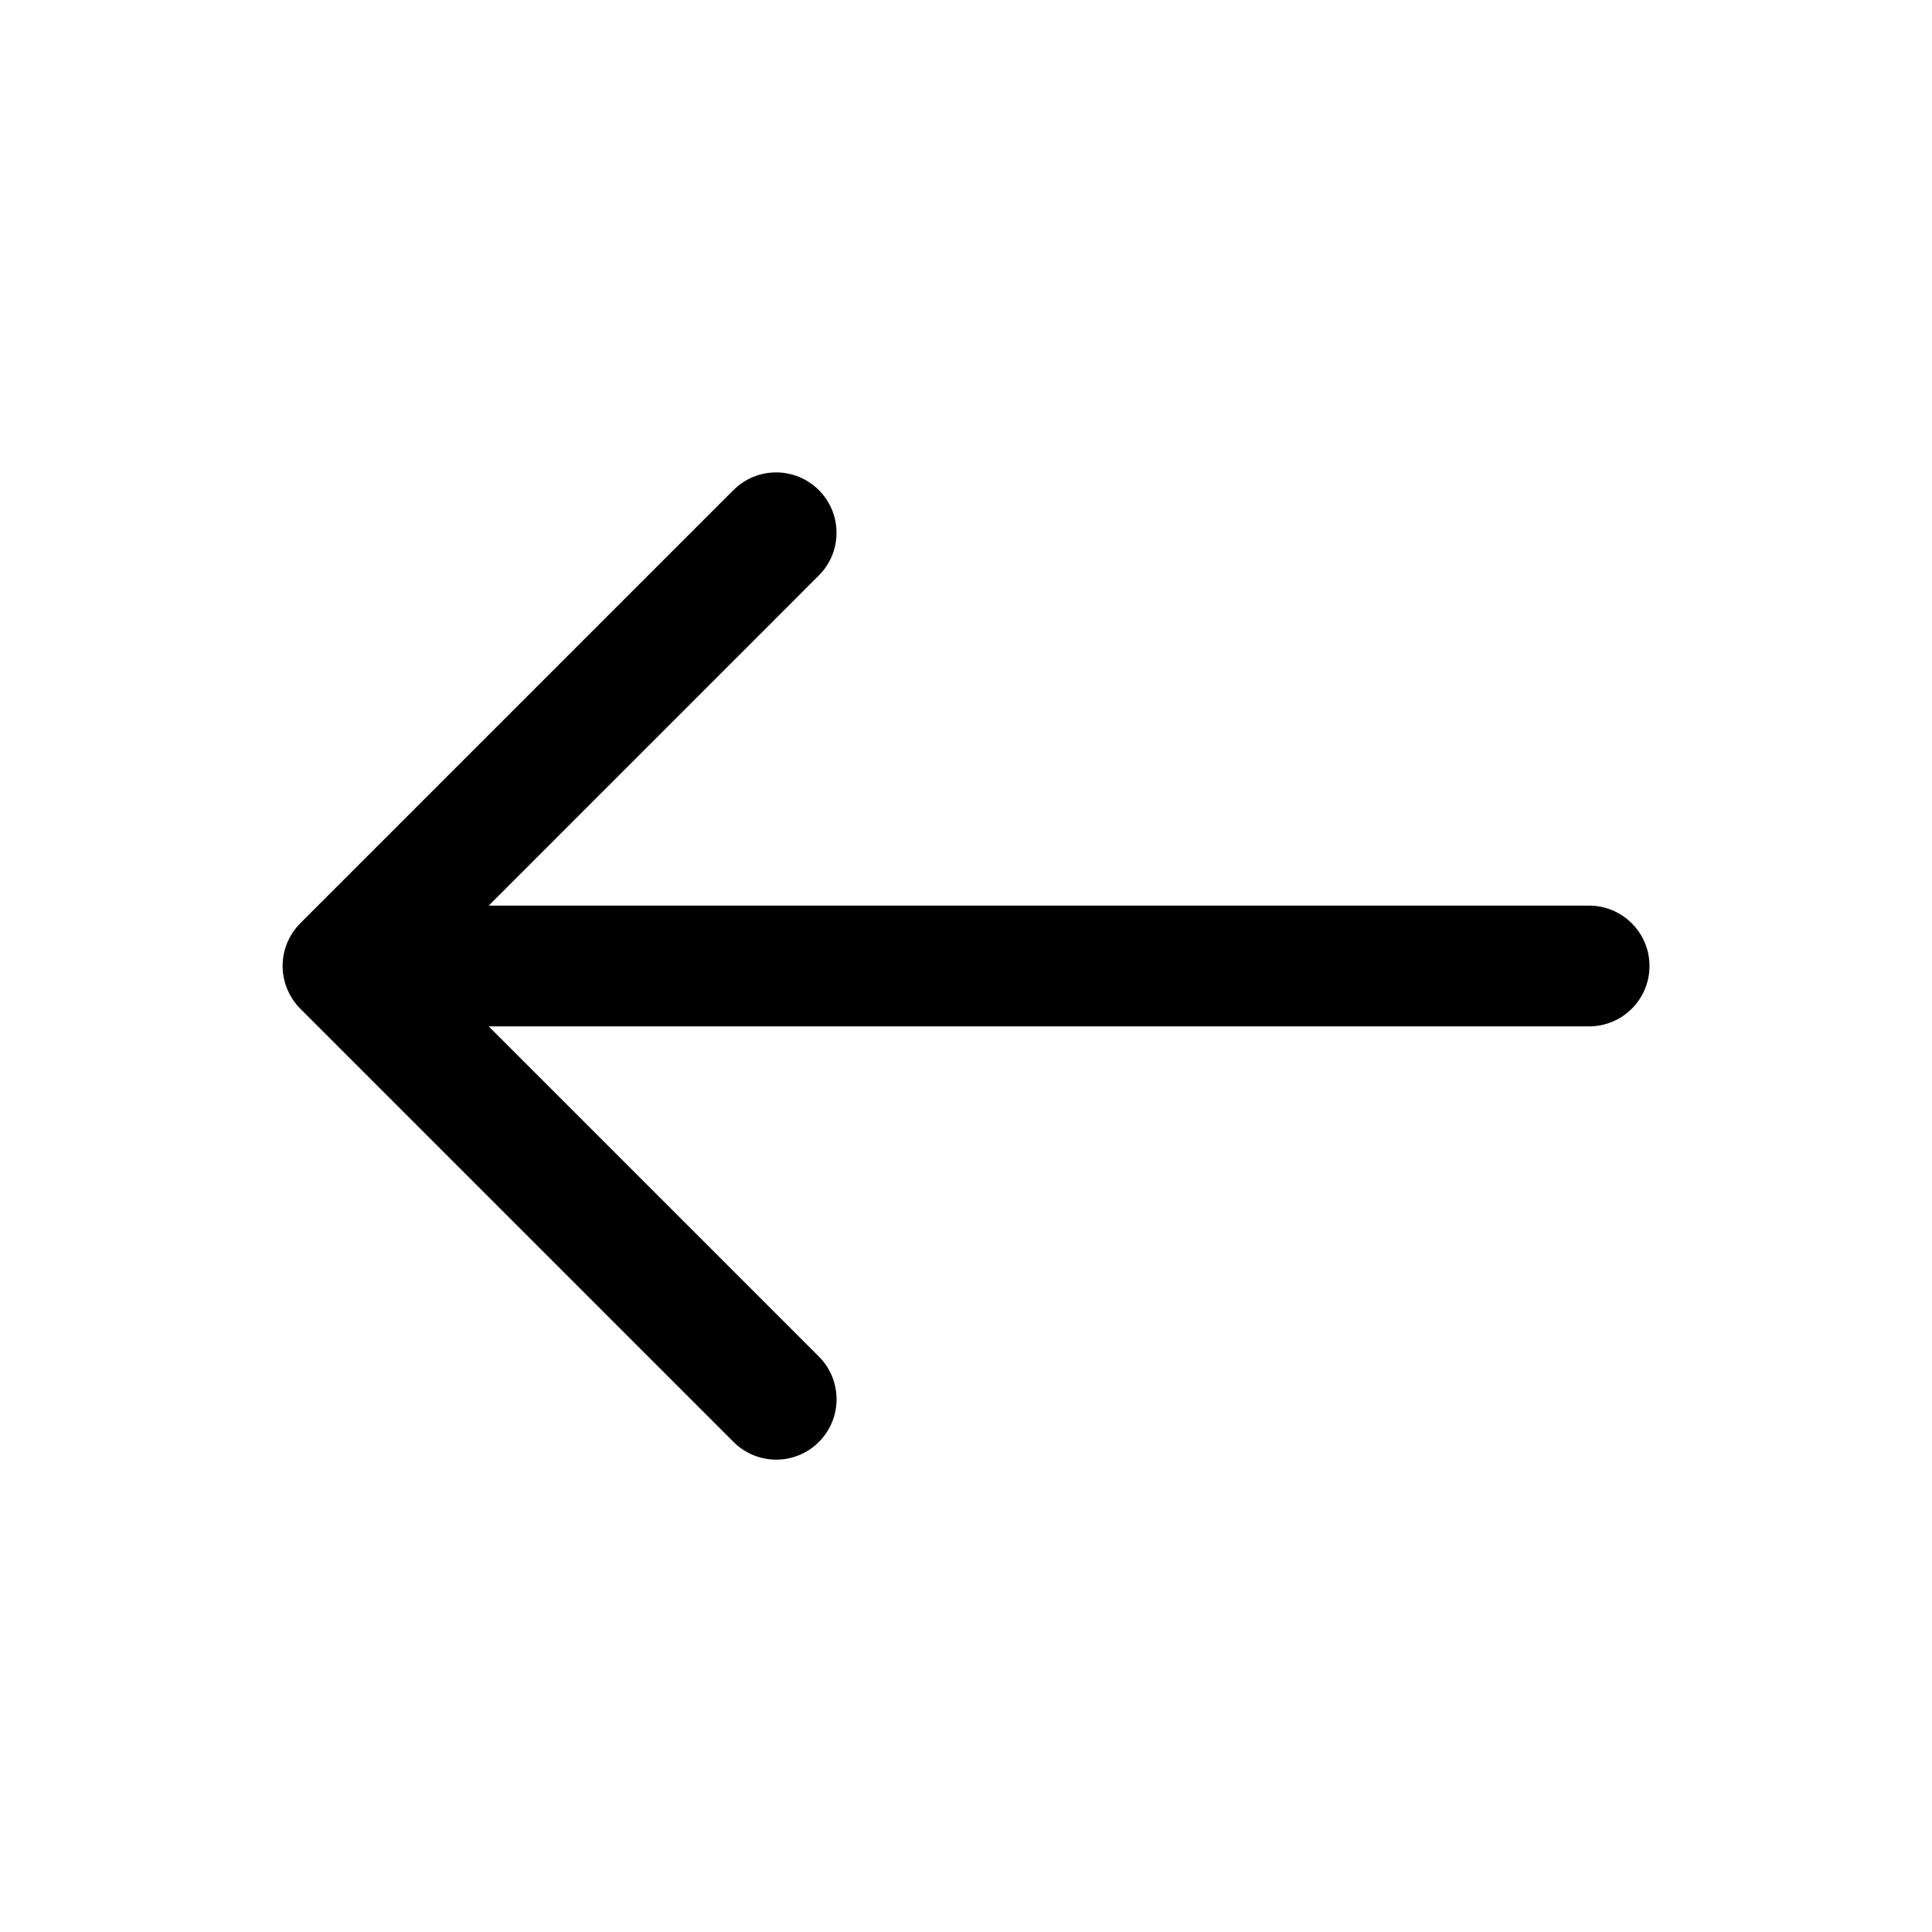
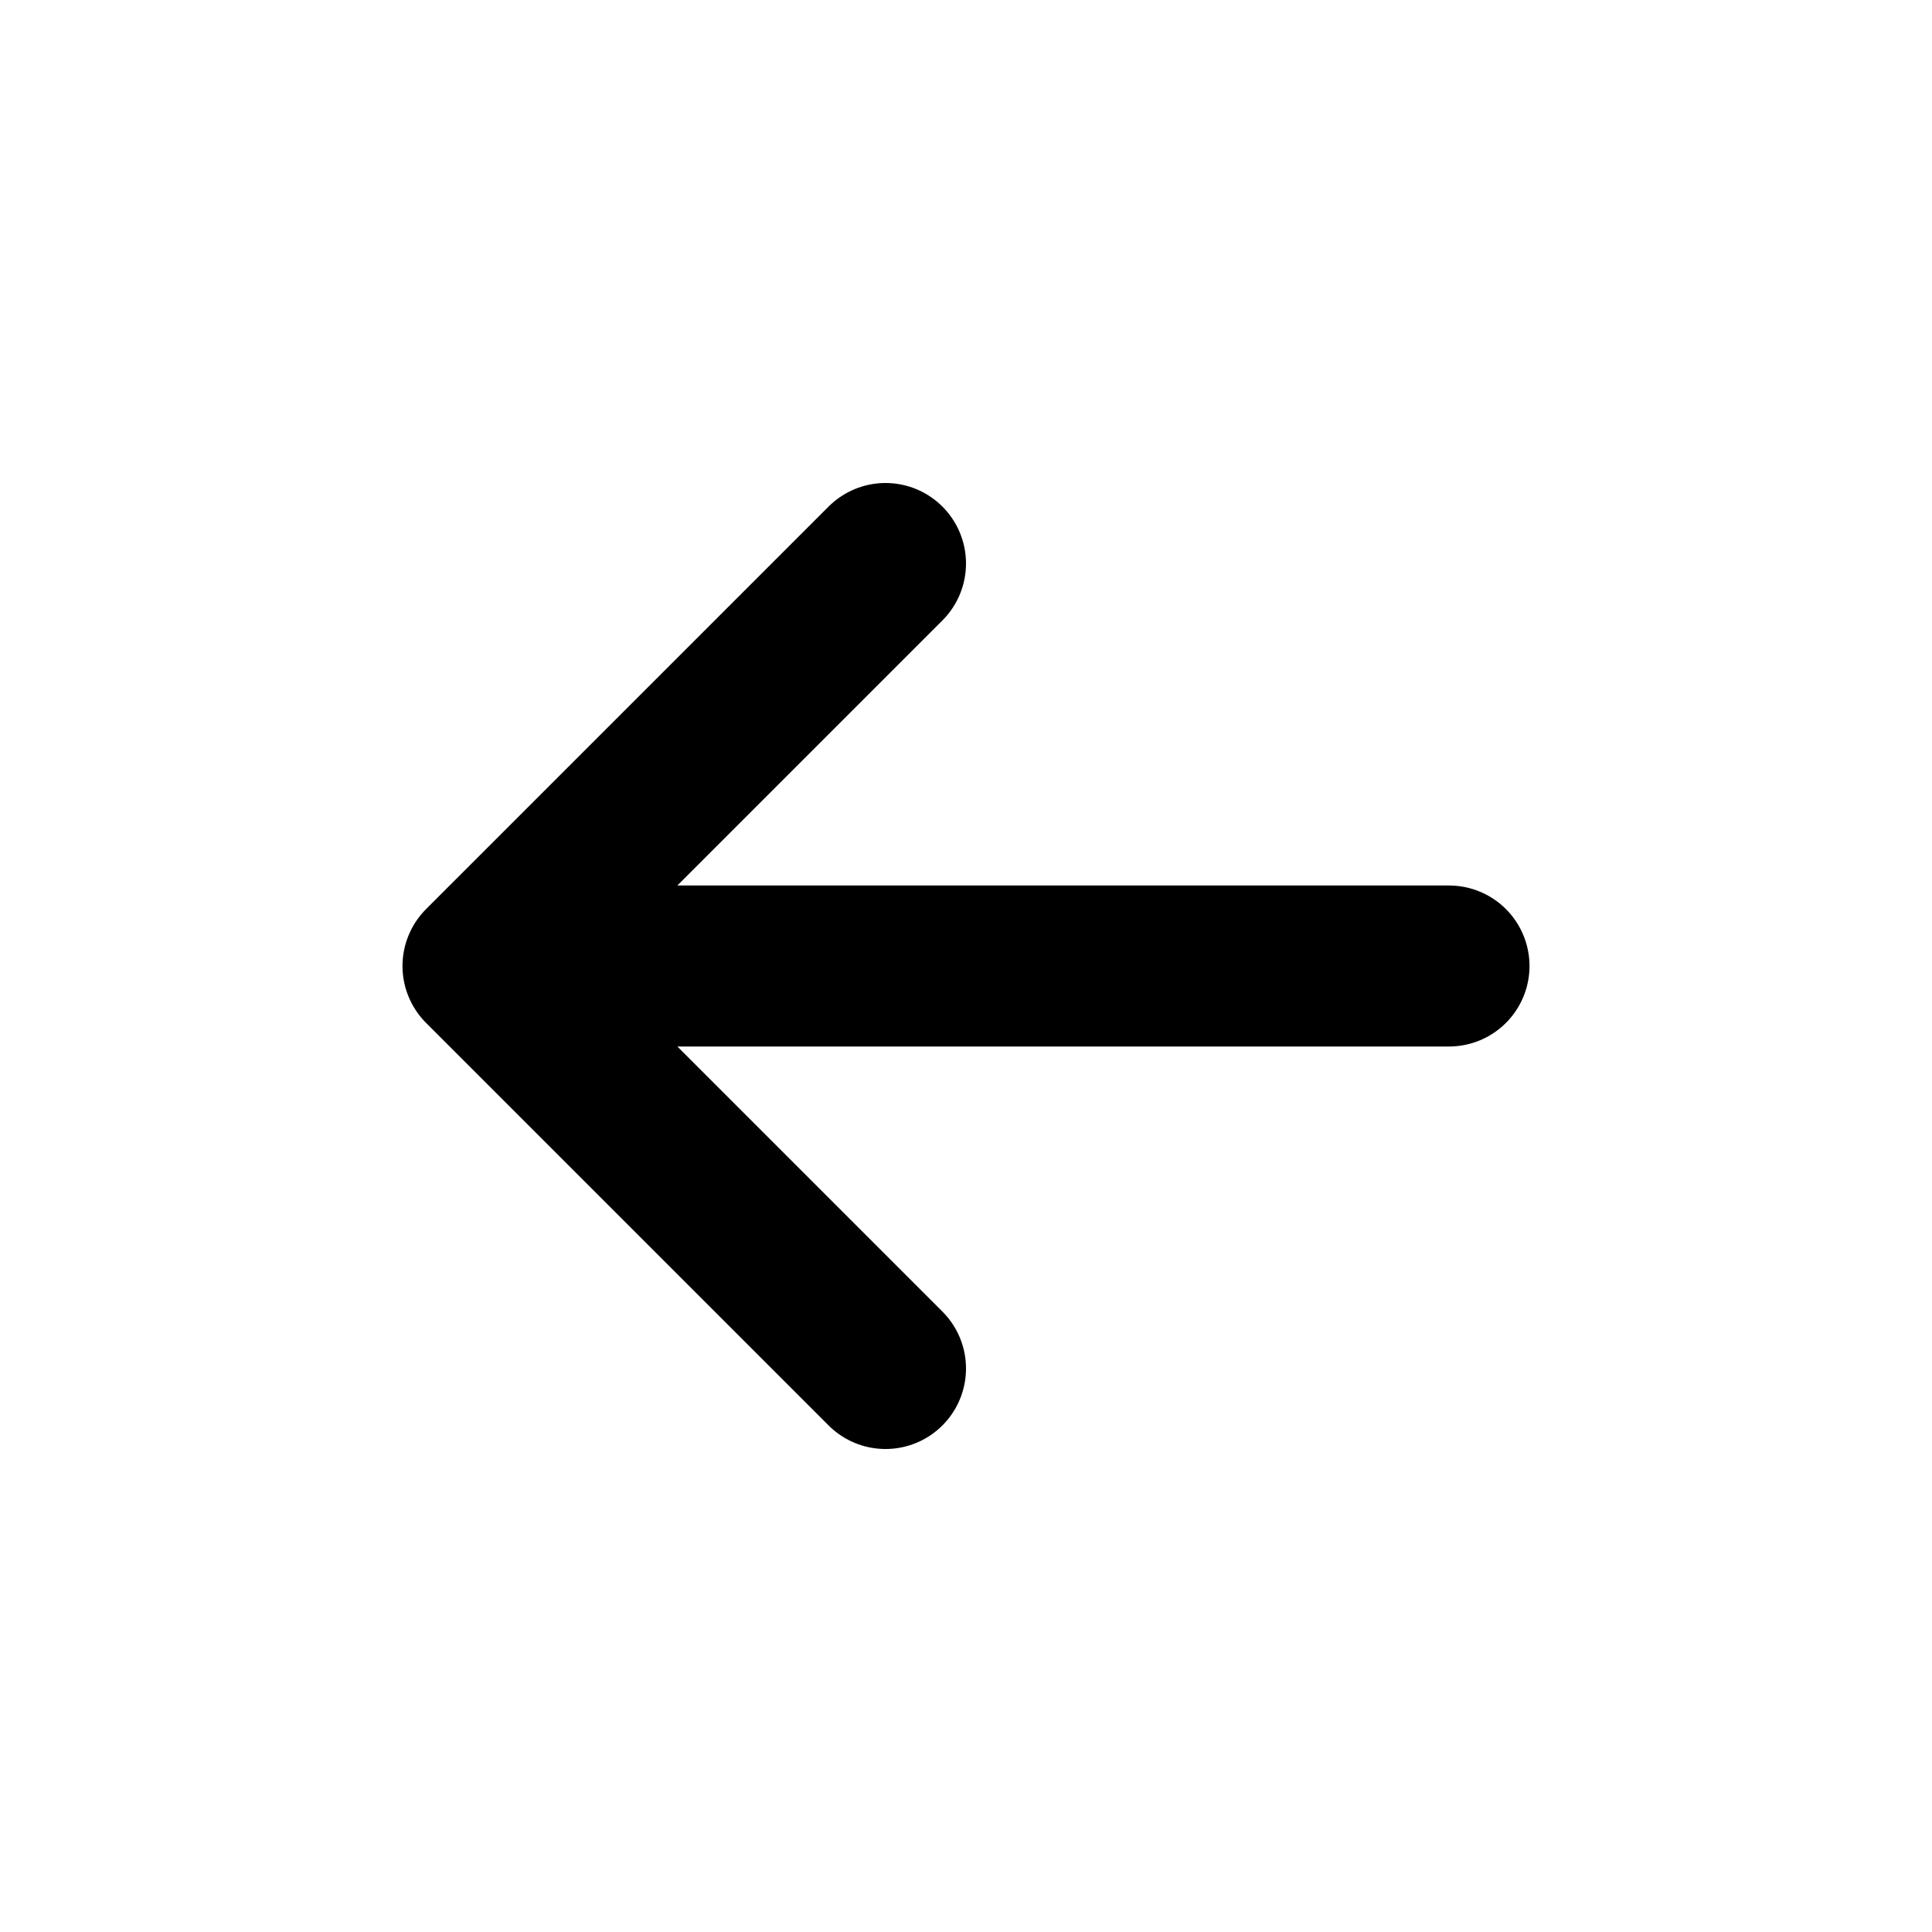
- <svg xmlns="http://www.w3.org/2000/svg" width="800px" height="800px" viewBox="0 0 512 512" version="1.1" xml:space="preserve">
-   <style type="text/css">
- 	.st0{fill:currentColor}
- </style>
-   <g id="Layer_1" />
-   <g id="Layer_2">
-     <g>
-       <path class="st0" d="M217,129.88c-6.25-6.25-16.38-6.25-22.63,0L79.61,244.64c-0.39,0.39-0.76,0.8-1.11,1.23    c-0.11,0.13-0.2,0.27-0.31,0.41c-0.21,0.28-0.42,0.55-0.62,0.84c-0.14,0.21-0.26,0.43-0.39,0.64c-0.14,0.23-0.28,0.46-0.41,0.7    c-0.13,0.24-0.24,0.48-0.35,0.73c-0.11,0.23-0.22,0.45-0.32,0.68c-0.11,0.26-0.19,0.52-0.28,0.78c-0.08,0.23-0.17,0.46-0.24,0.69    c-0.09,0.29-0.15,0.58-0.22,0.86c-0.05,0.22-0.11,0.43-0.16,0.65c-0.08,0.38-0.13,0.76-0.17,1.14c-0.02,0.14-0.04,0.27-0.06,0.41    c-0.11,1.07-0.11,2.15,0,3.22c0.01,0.06,0.02,0.12,0.03,0.18c0.05,0.46,0.12,0.92,0.21,1.37c0.03,0.13,0.07,0.26,0.1,0.39    c0.09,0.38,0.18,0.76,0.29,1.13c0.04,0.13,0.09,0.26,0.14,0.4c0.12,0.36,0.25,0.73,0.4,1.09c0.05,0.11,0.1,0.21,0.15,0.32    c0.17,0.37,0.34,0.74,0.53,1.1c0.04,0.07,0.09,0.14,0.13,0.21c0.21,0.38,0.44,0.76,0.68,1.13c0.02,0.03,0.04,0.06,0.06,0.09    c0.55,0.81,1.18,1.58,1.89,2.29l114.81,114.81c3.12,3.12,7.22,4.69,11.31,4.69s8.19-1.56,11.31-4.69c6.25-6.25,6.25-16.38,0-22.63    l-87.5-87.5h291.62c8.84,0,16-7.16,16-16s-7.16-16-16-16H129.51L217,152.5C223.25,146.26,223.25,136.13,217,129.88z" />
-     </g>
-   </g>
+ <svg xmlns="http://www.w3.org/2000/svg" width="800px" height="800px" viewBox="0 0 24 24" fill="none">
+   <path d="M6 12H18M6 12L11 7M6 12L11 17" stroke="#000000" stroke-width="2" stroke-linecap="round" stroke-linejoin="round" />
</svg>
